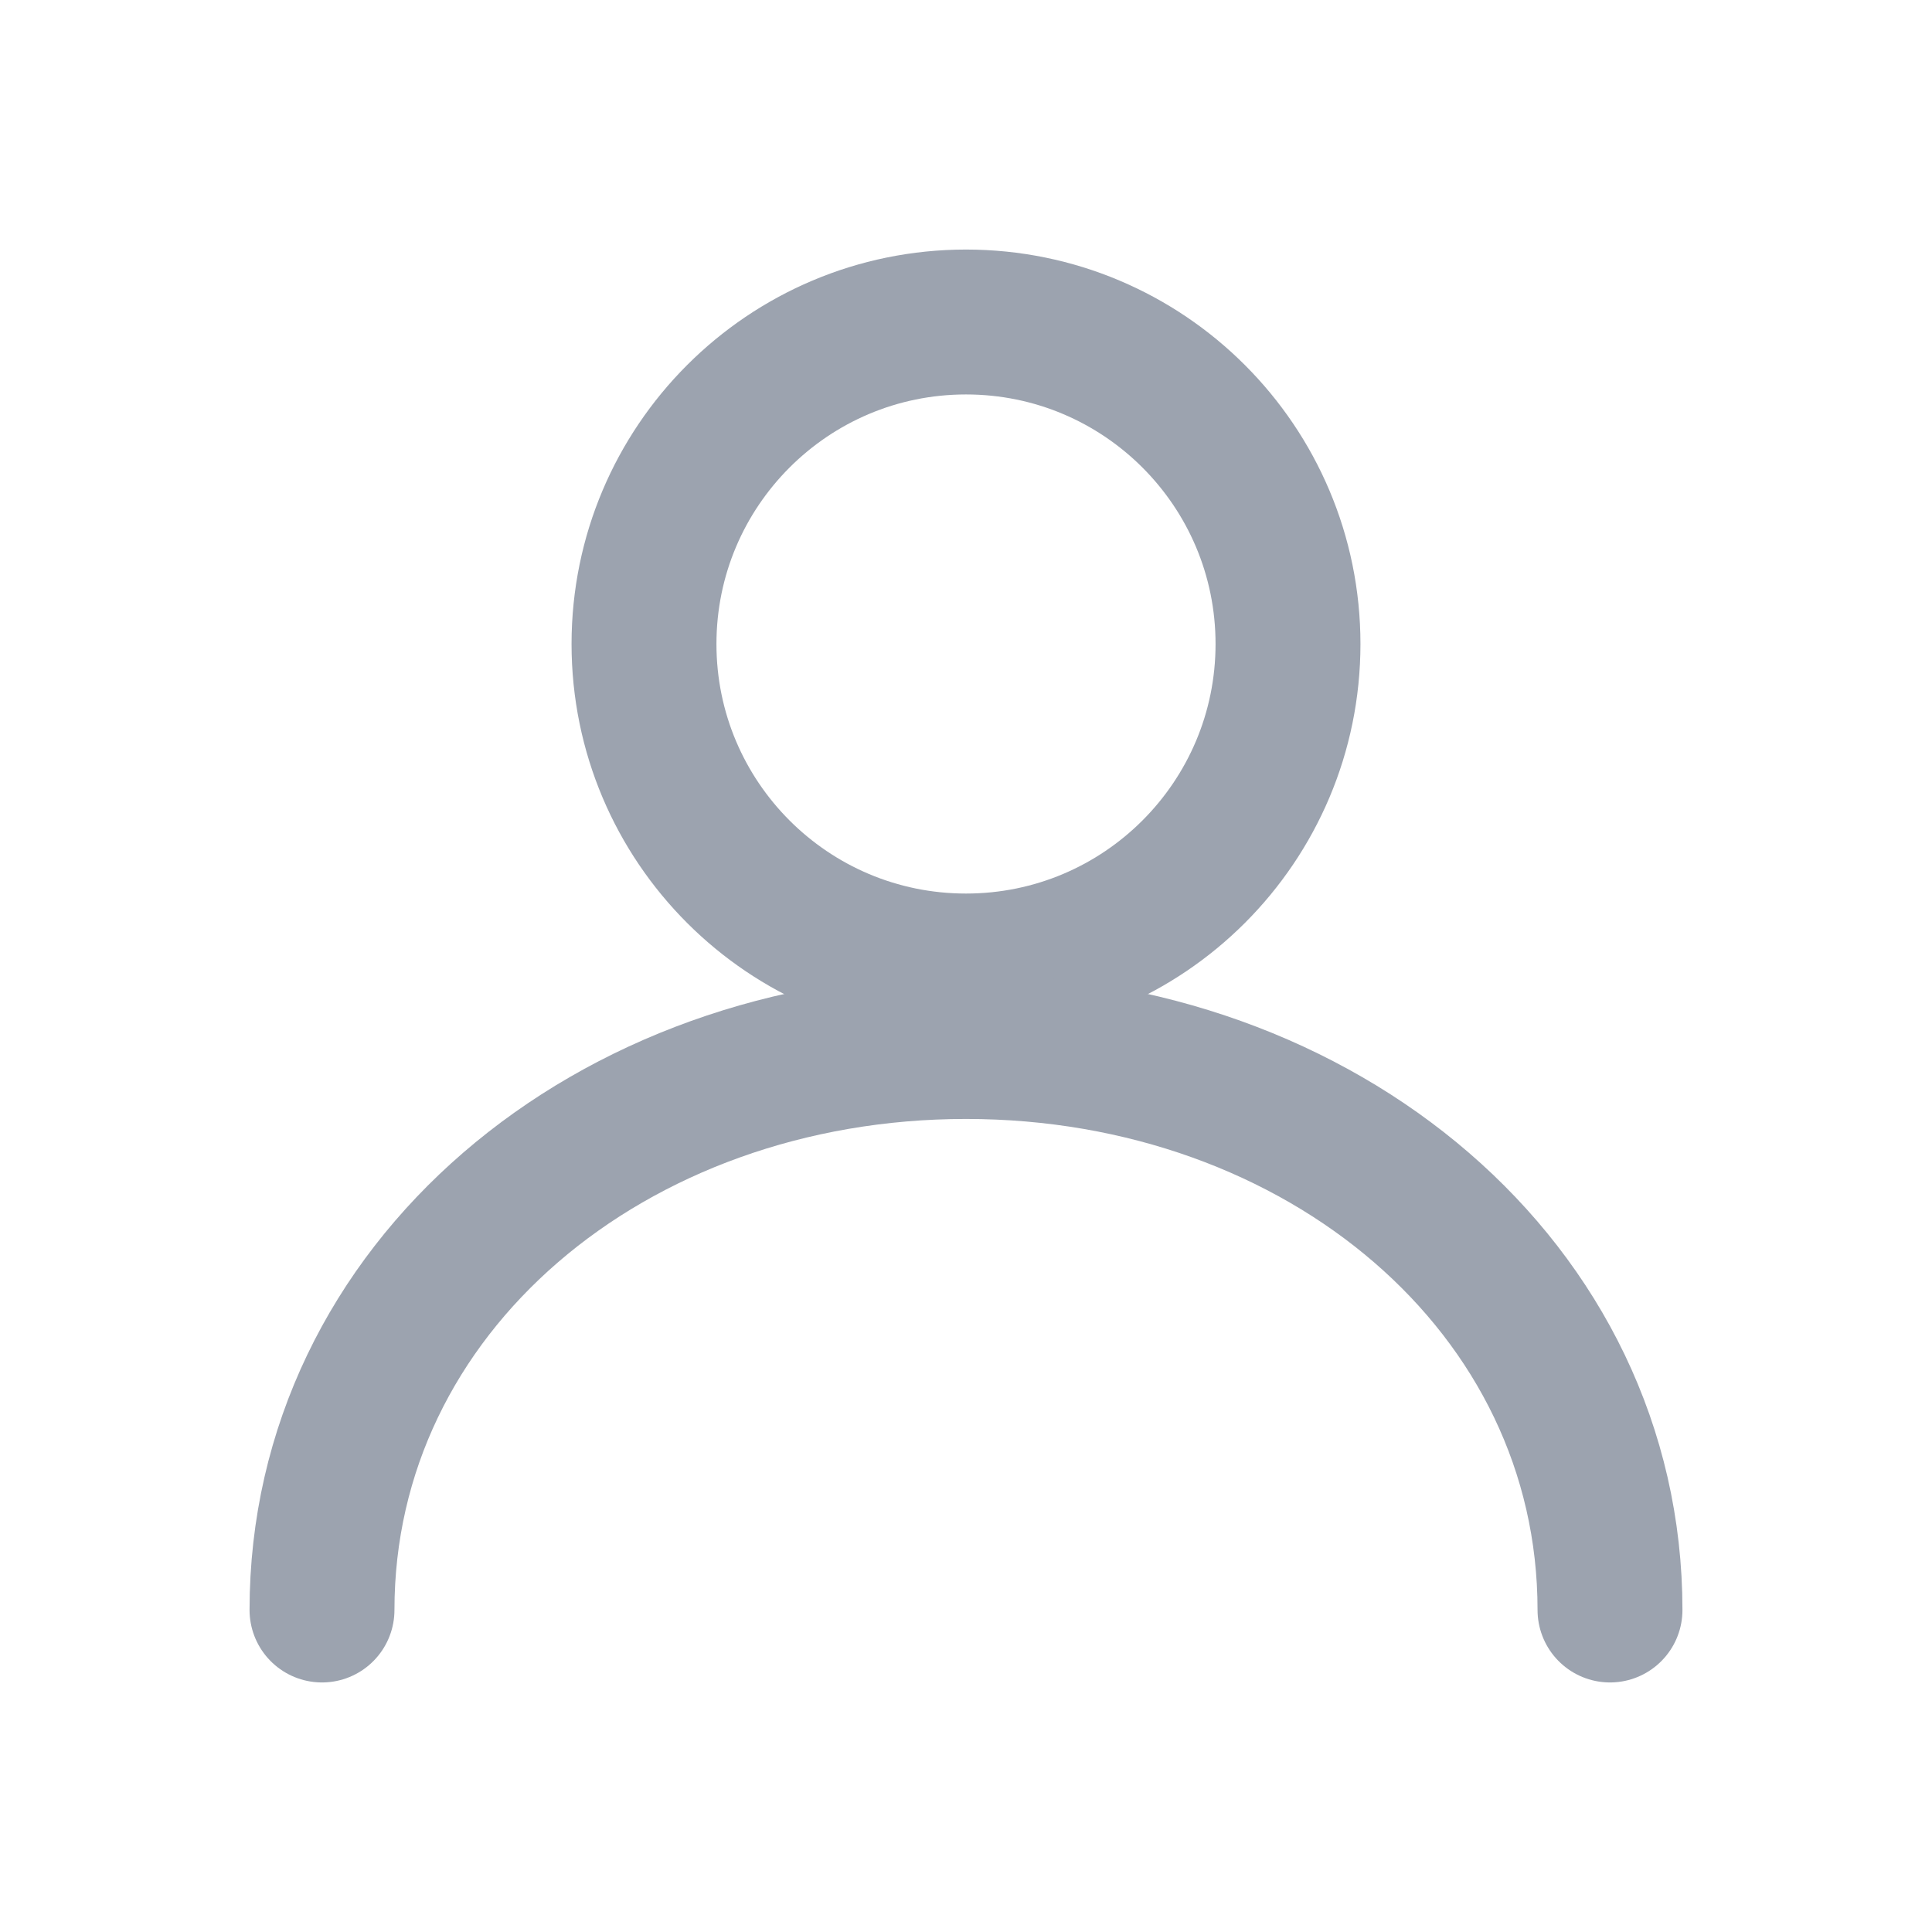
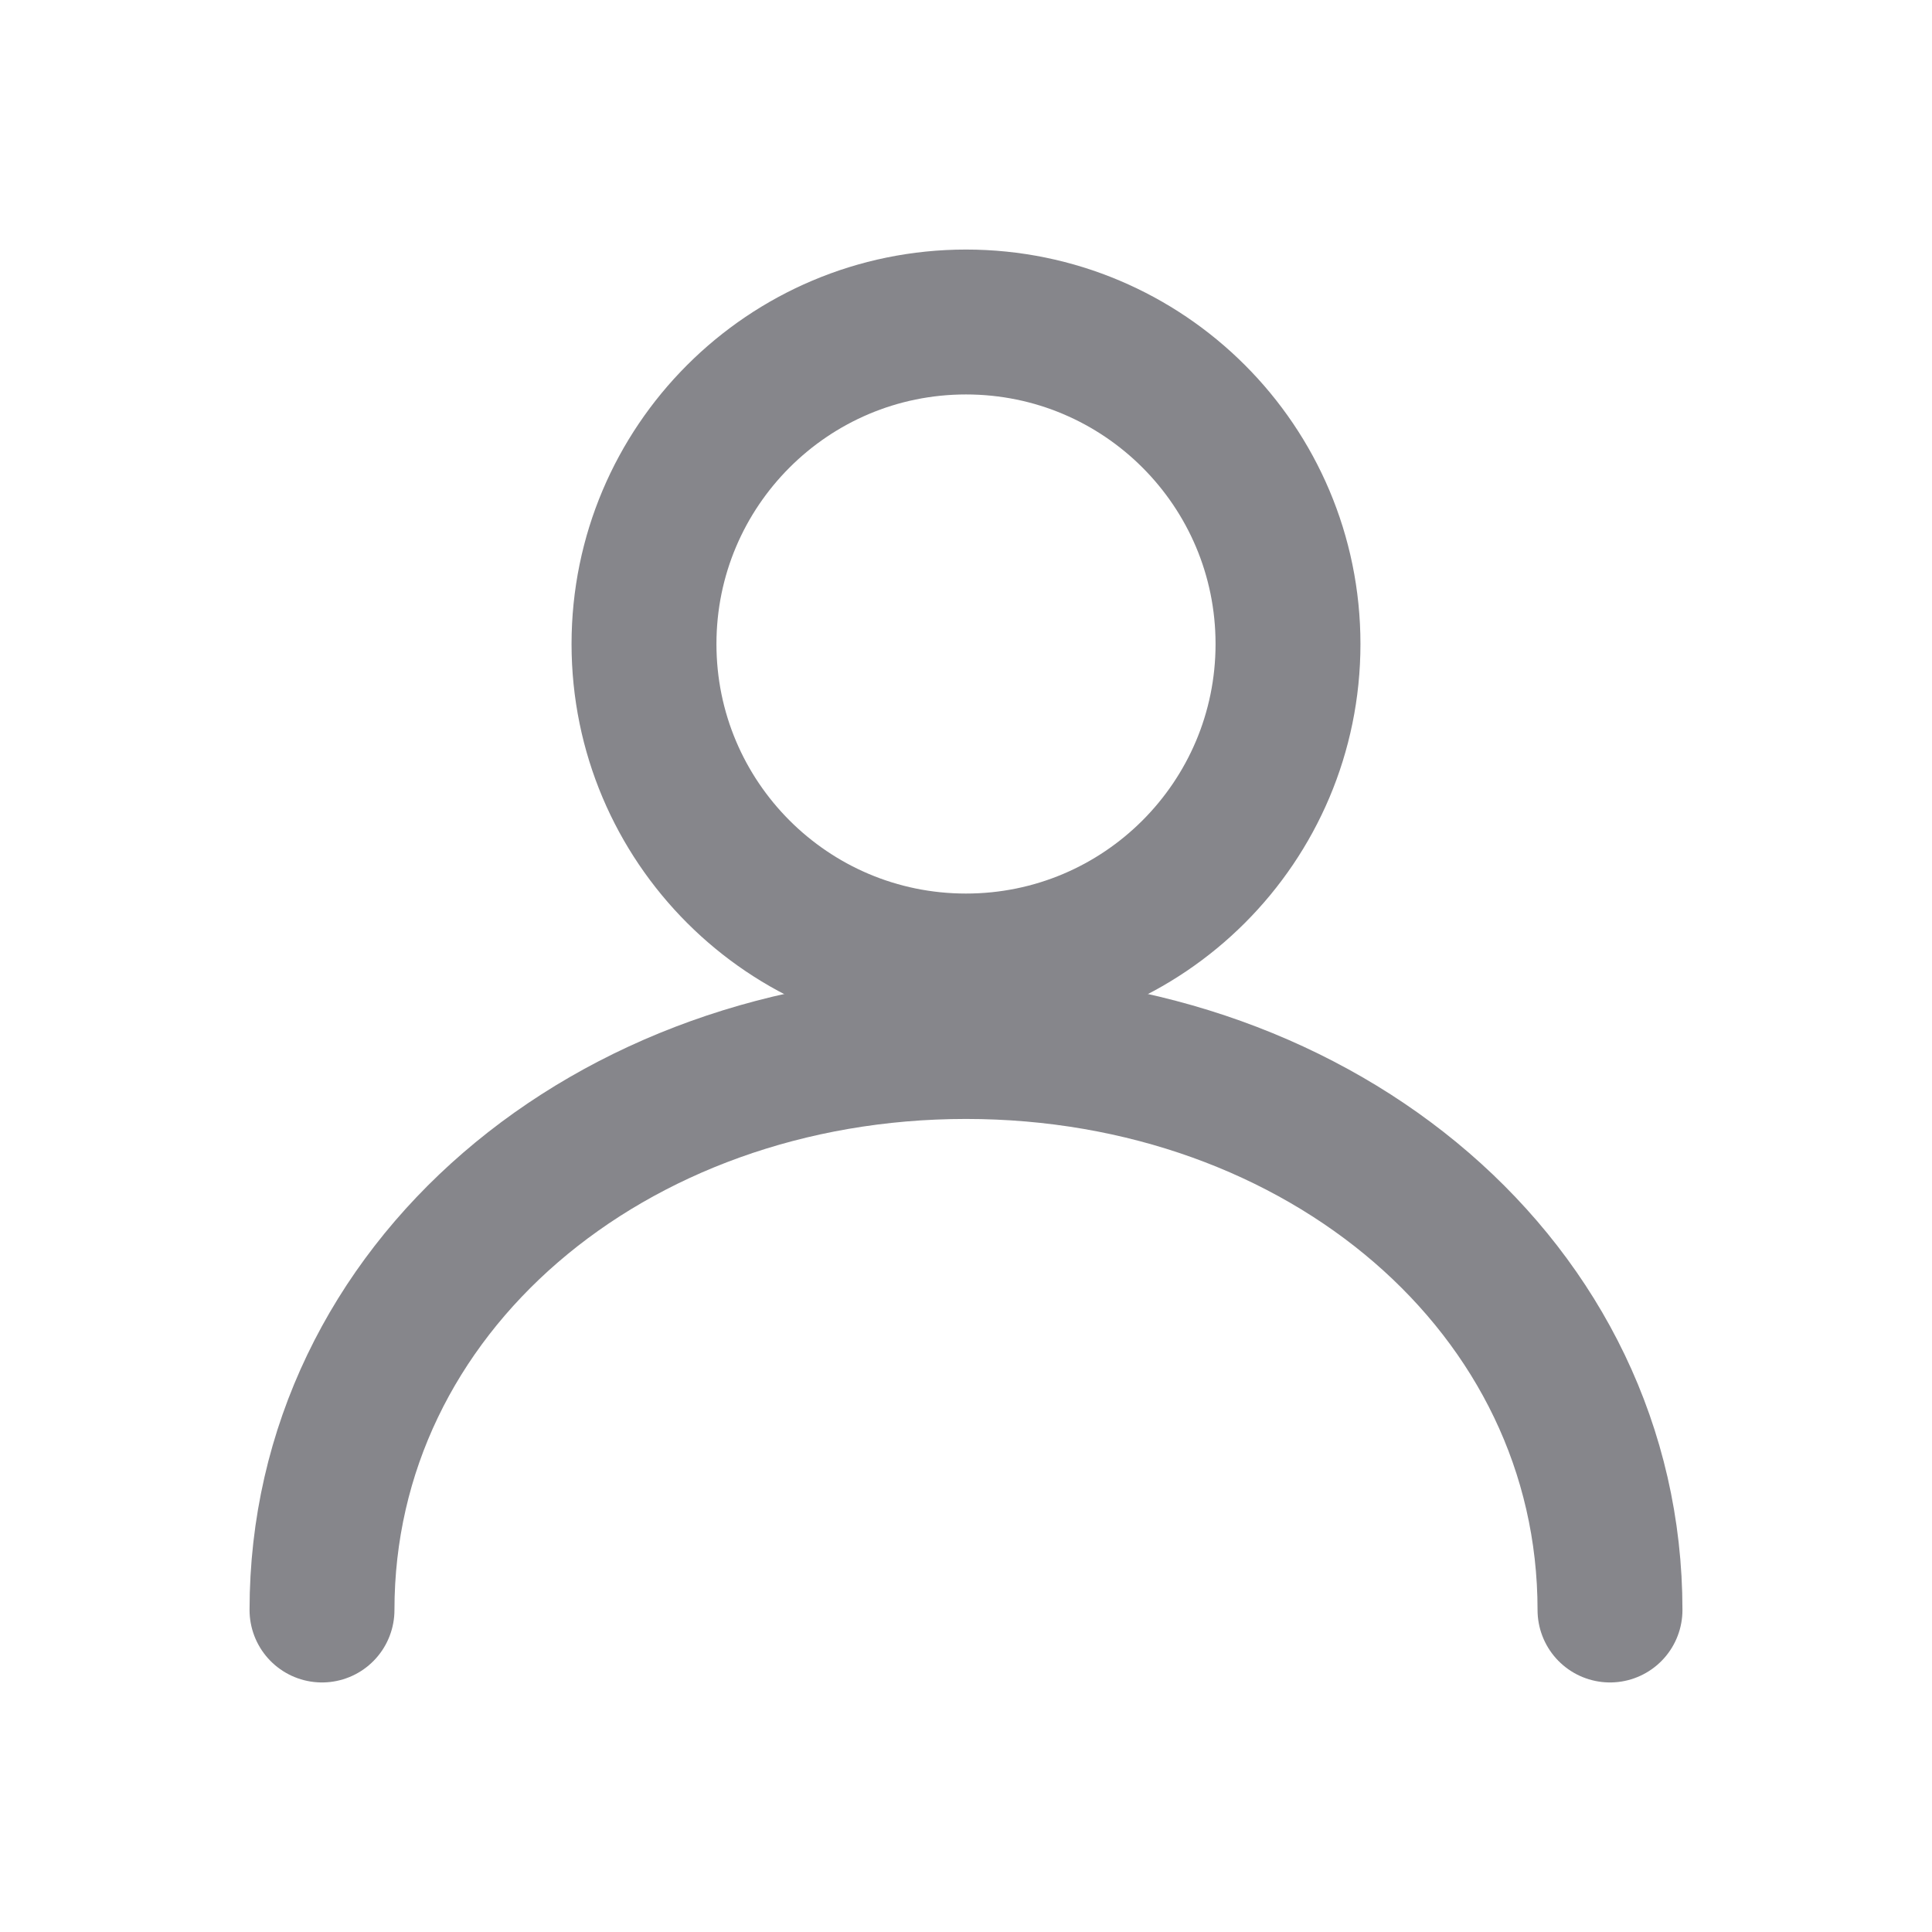
- <svg xmlns="http://www.w3.org/2000/svg" width="24" height="24" viewBox="0 0 24 24" fill="none" stroke="#9CA3AF" stroke-width="1.8" stroke-linecap="round" stroke-linejoin="round">
+ <svg xmlns="http://www.w3.org/2000/svg" width="24" height="24" viewBox="0 0 24 24" fill="none" stroke="#86868B" stroke-width="1.8" stroke-linecap="round" stroke-linejoin="round">
  <circle cx="12" cy="8" r="4" />
  <path d="M4 20c0-4 3.58-7 8-7s8 3 8 7" />
</svg>
